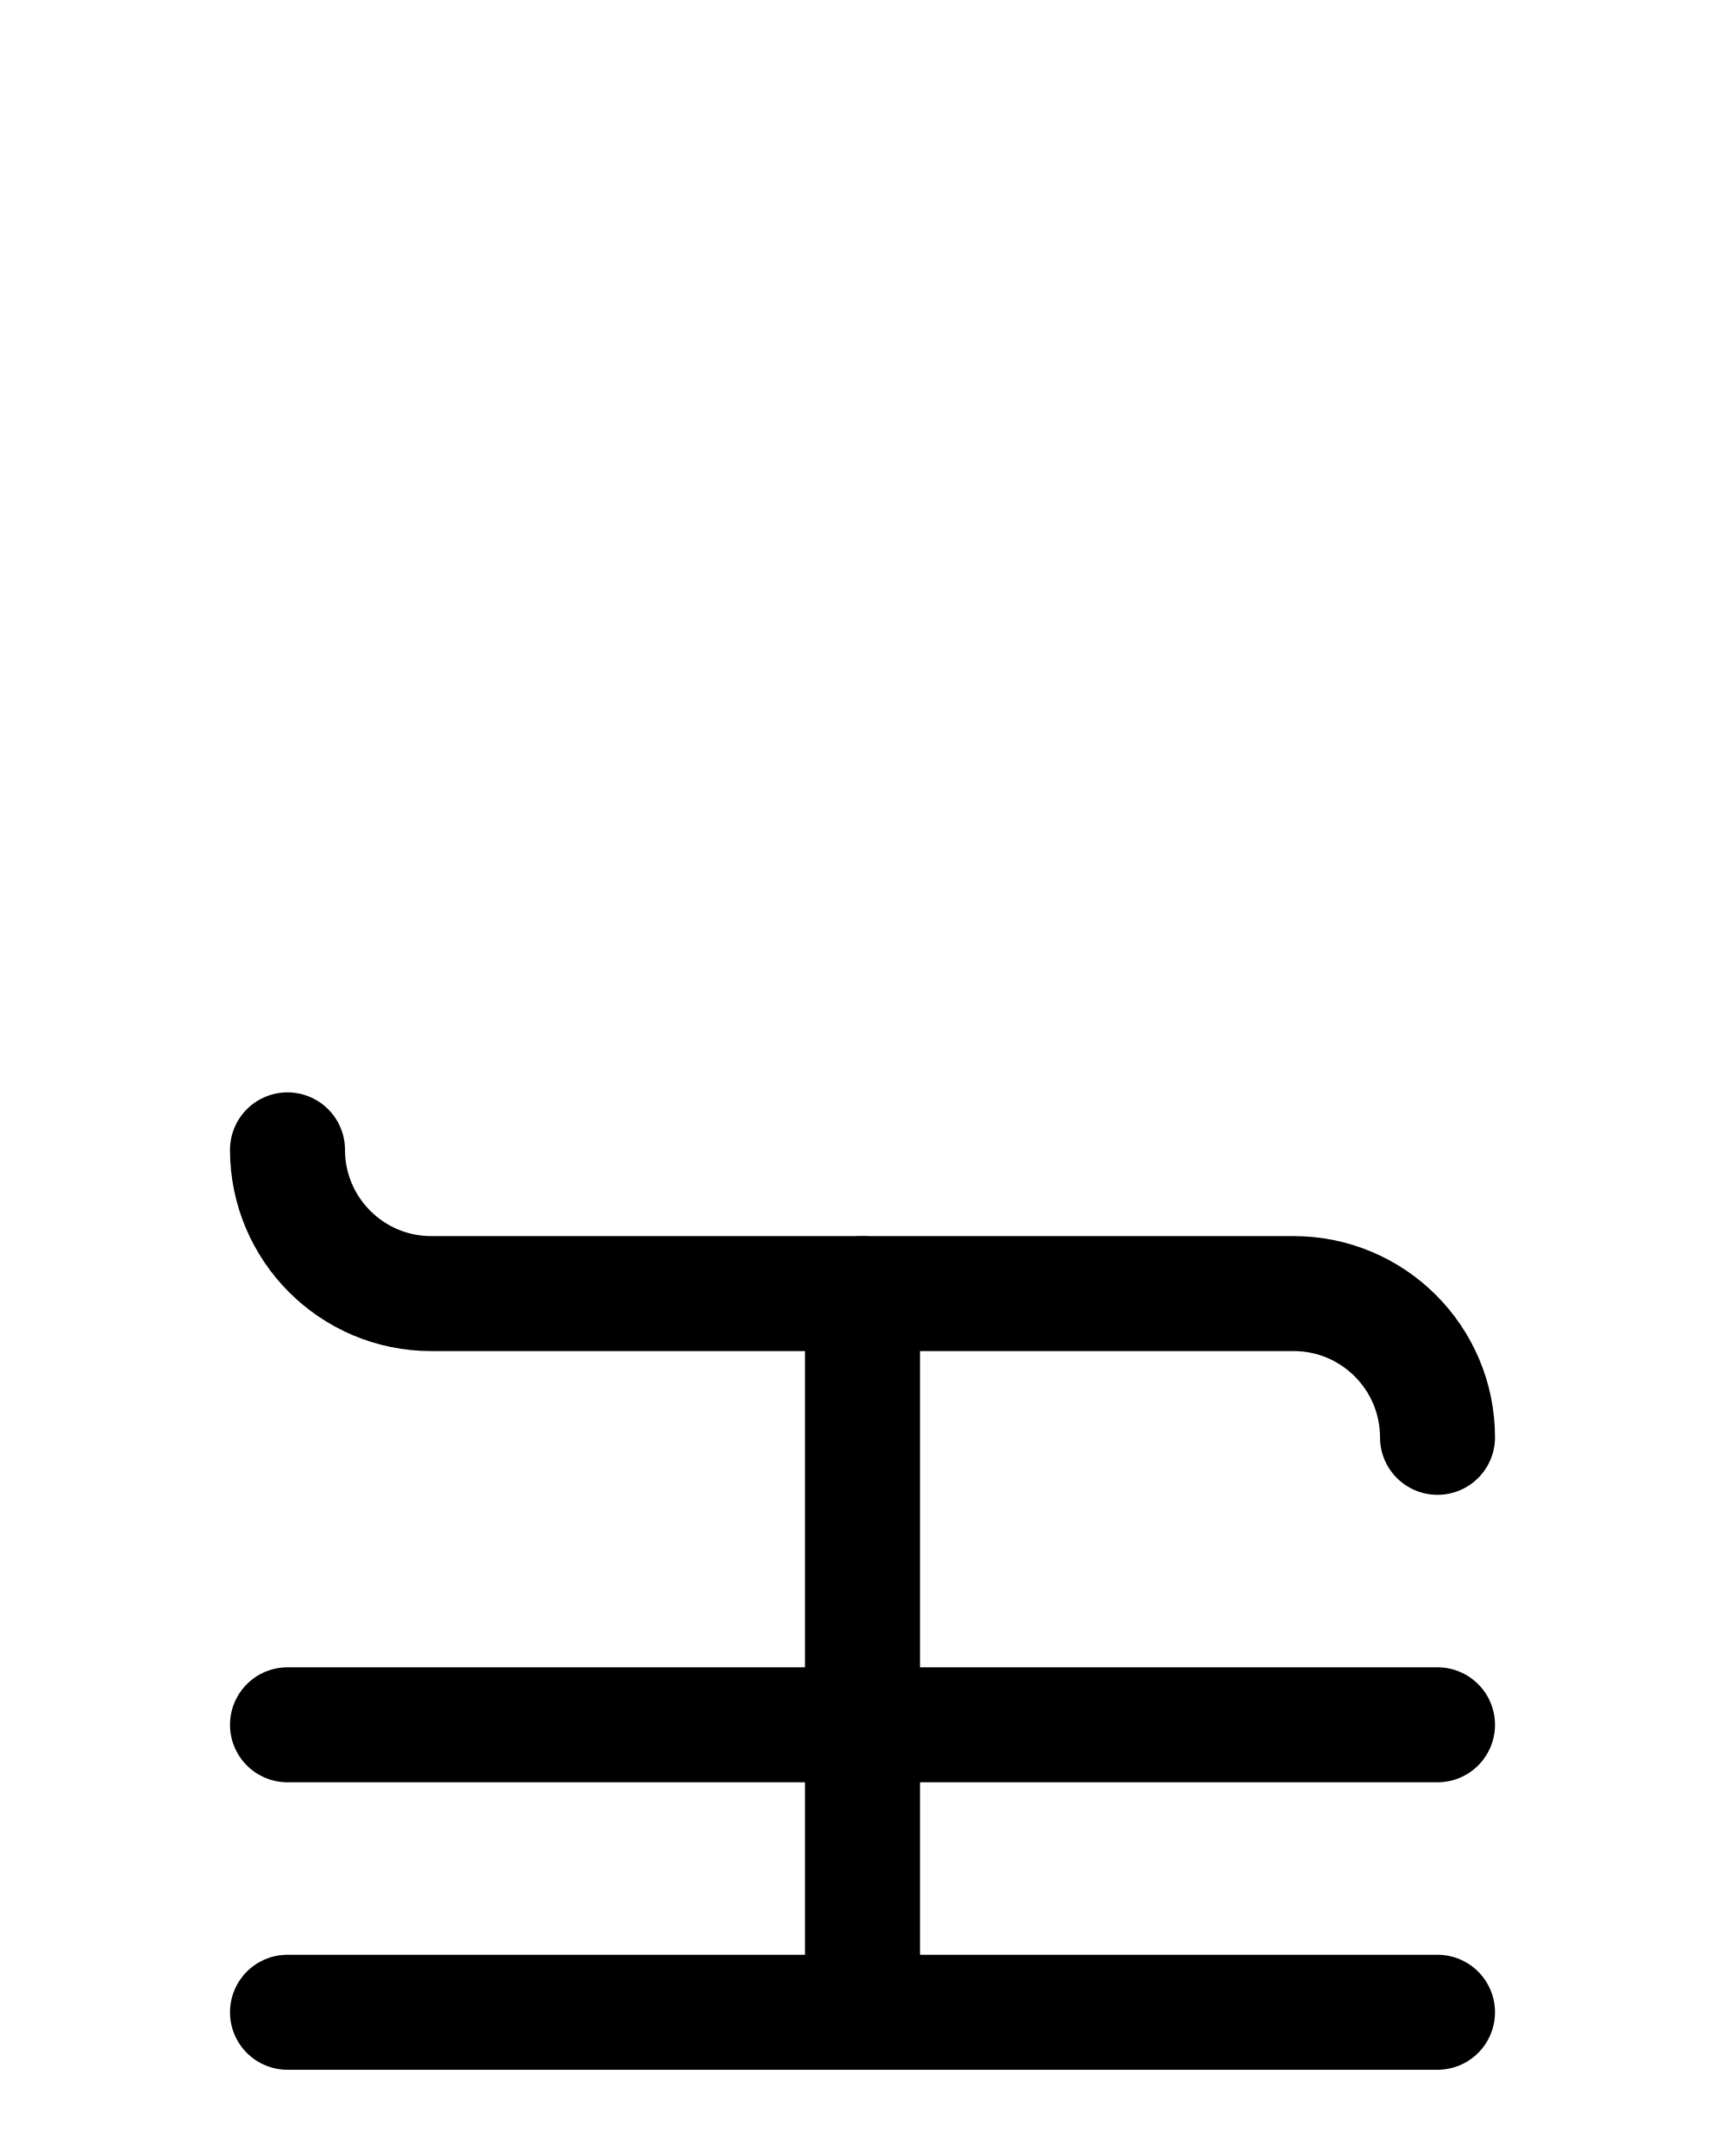
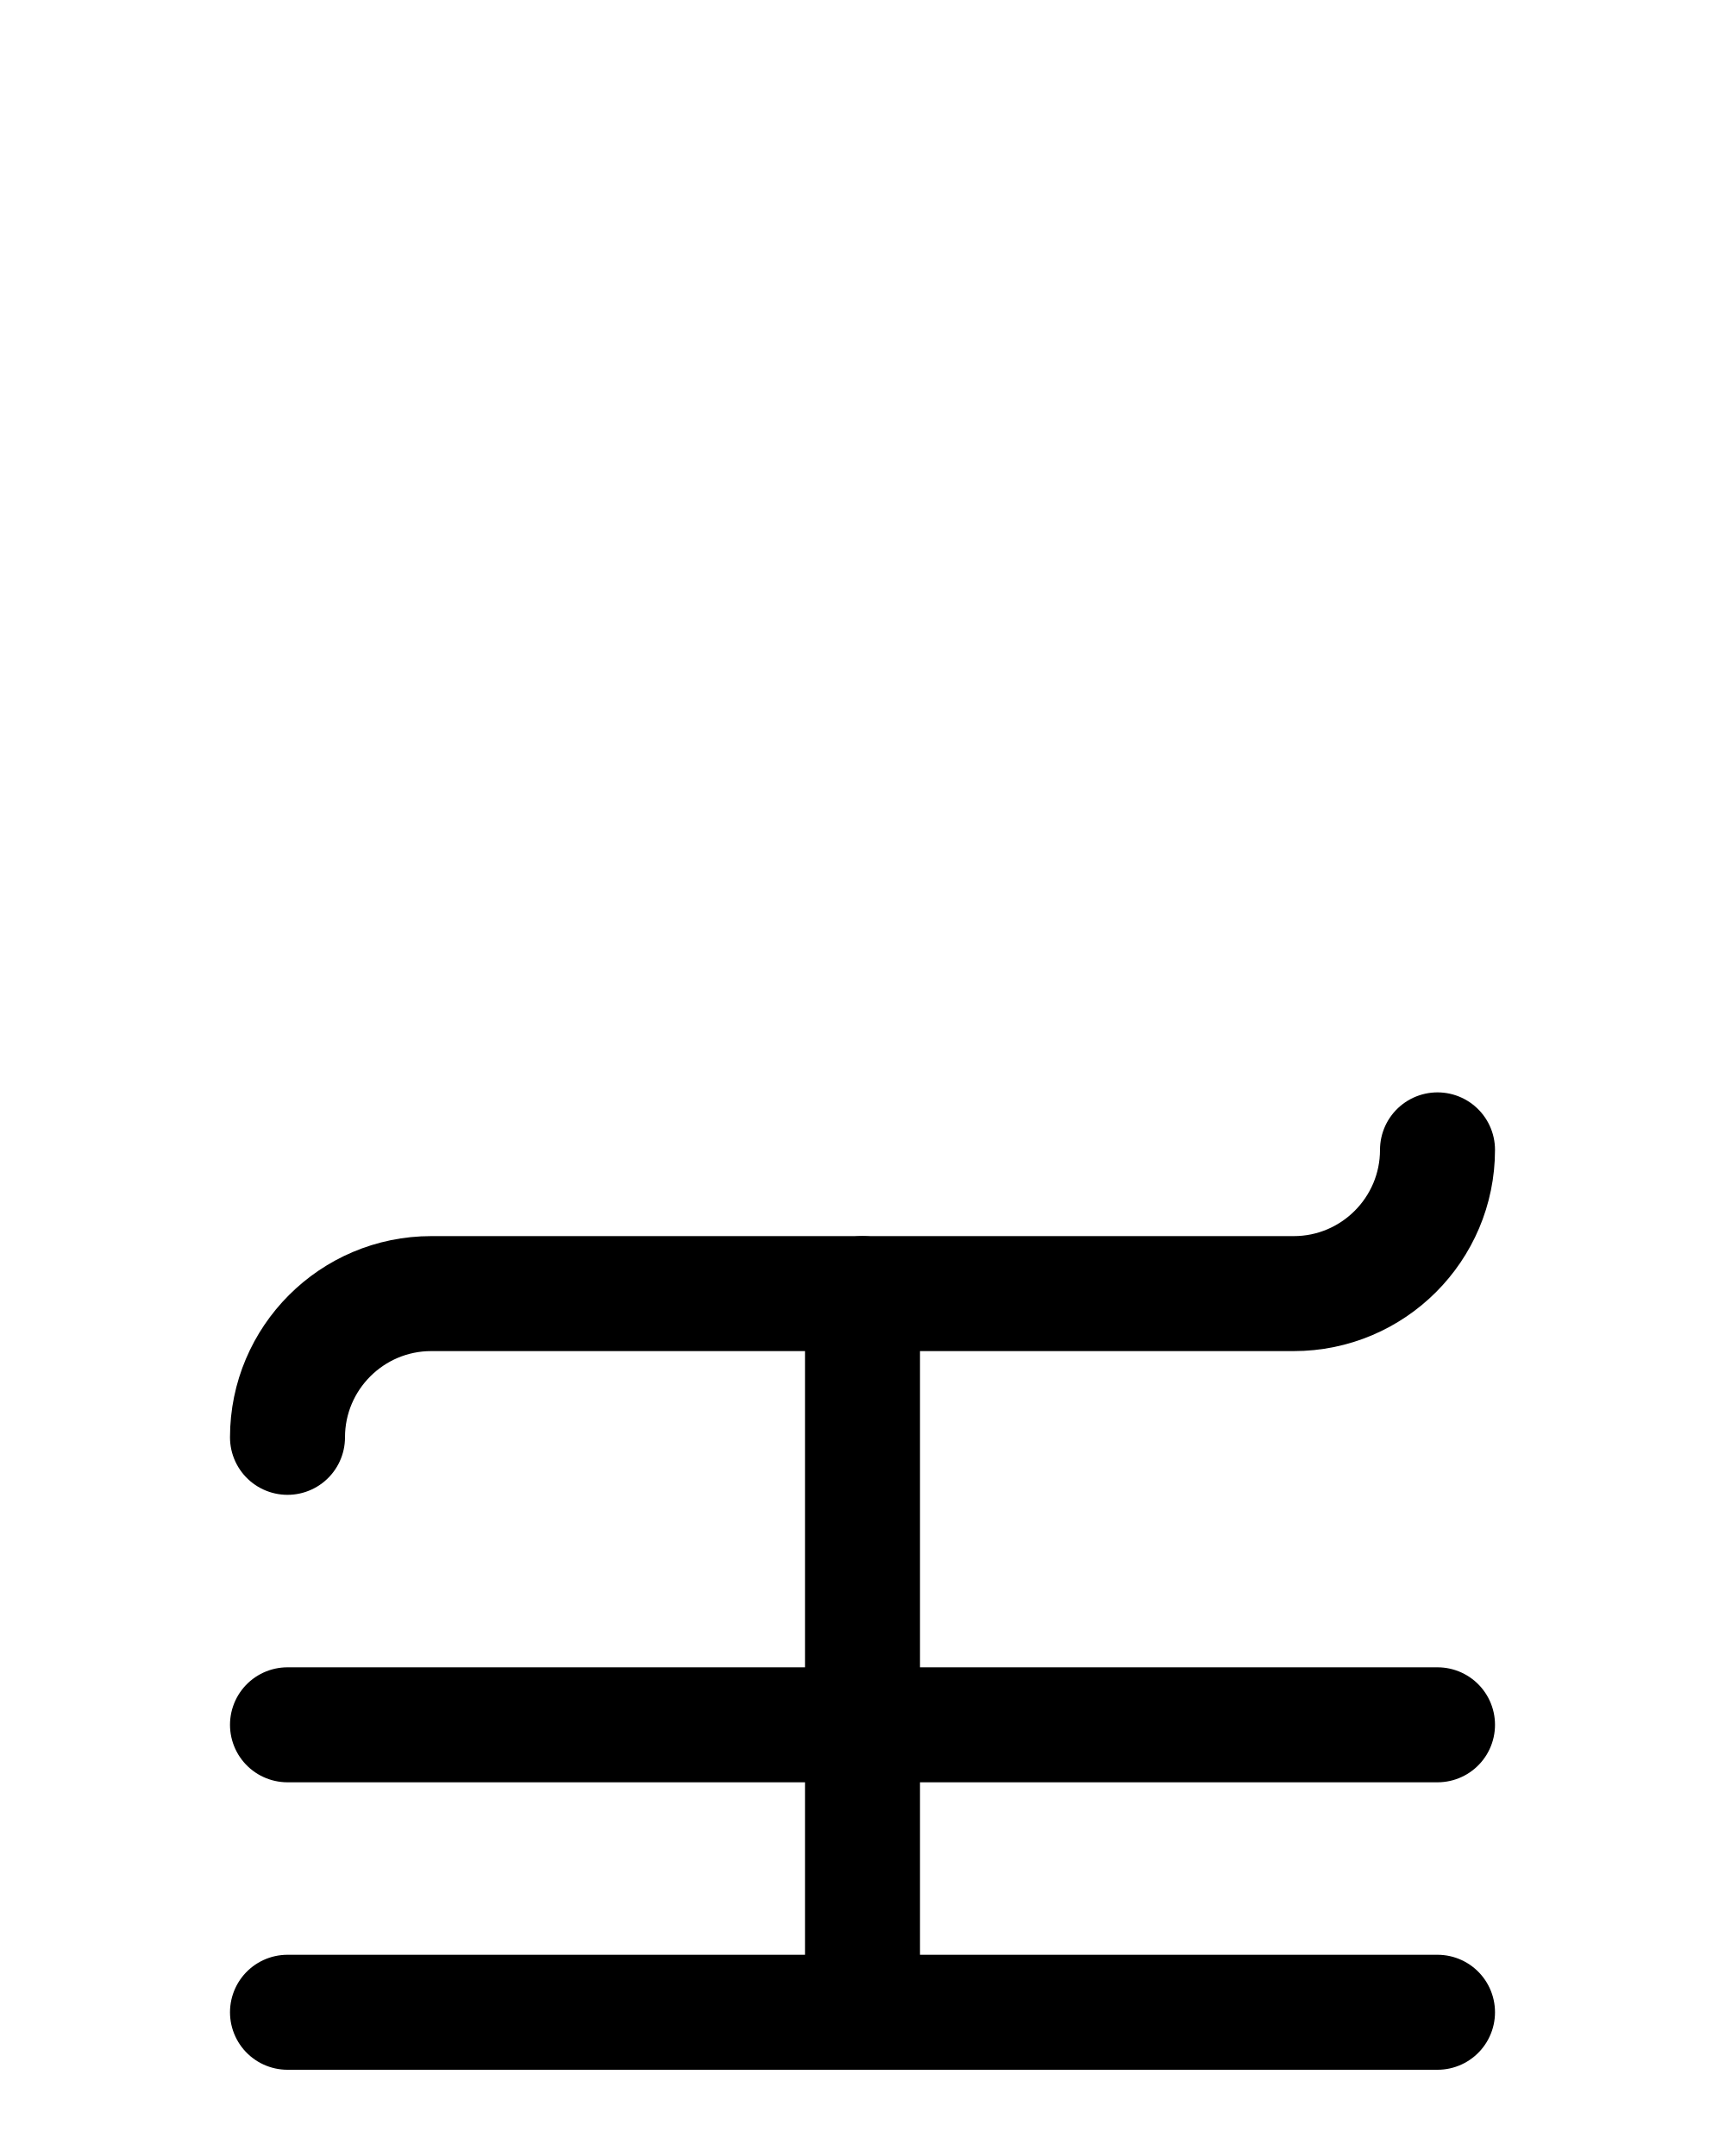
<svg xmlns="http://www.w3.org/2000/svg" version="1.1" id="图层_1" x="0px" y="0px" viewBox="0 0 720 900" style="enable-background:new 0 0 720 900;" xml:space="preserve">
  <style type="text/css">
	.st0{fill:none;stroke:#000000;stroke-width:48;stroke-linecap:round;stroke-linejoin:round;stroke-miterlimit:10;}
</style>
  <line class="st0" x1="120" y1="840" x2="600" y2="840" />
  <line class="st0" x1="360" y1="540" x2="360" y2="840" />
  <line class="st0" x1="120" y1="720" x2="600" y2="720" />
-   <path class="st0" d="M600,600c0-33.1-26.9-60-60-60H180c-33.1,0-60-26.9-60-60" />
+   <path class="st0" d="M120,600c0-33.1,26.9-60,60-60h360c33.1,0,60-26.9,60-60" />
</svg>
